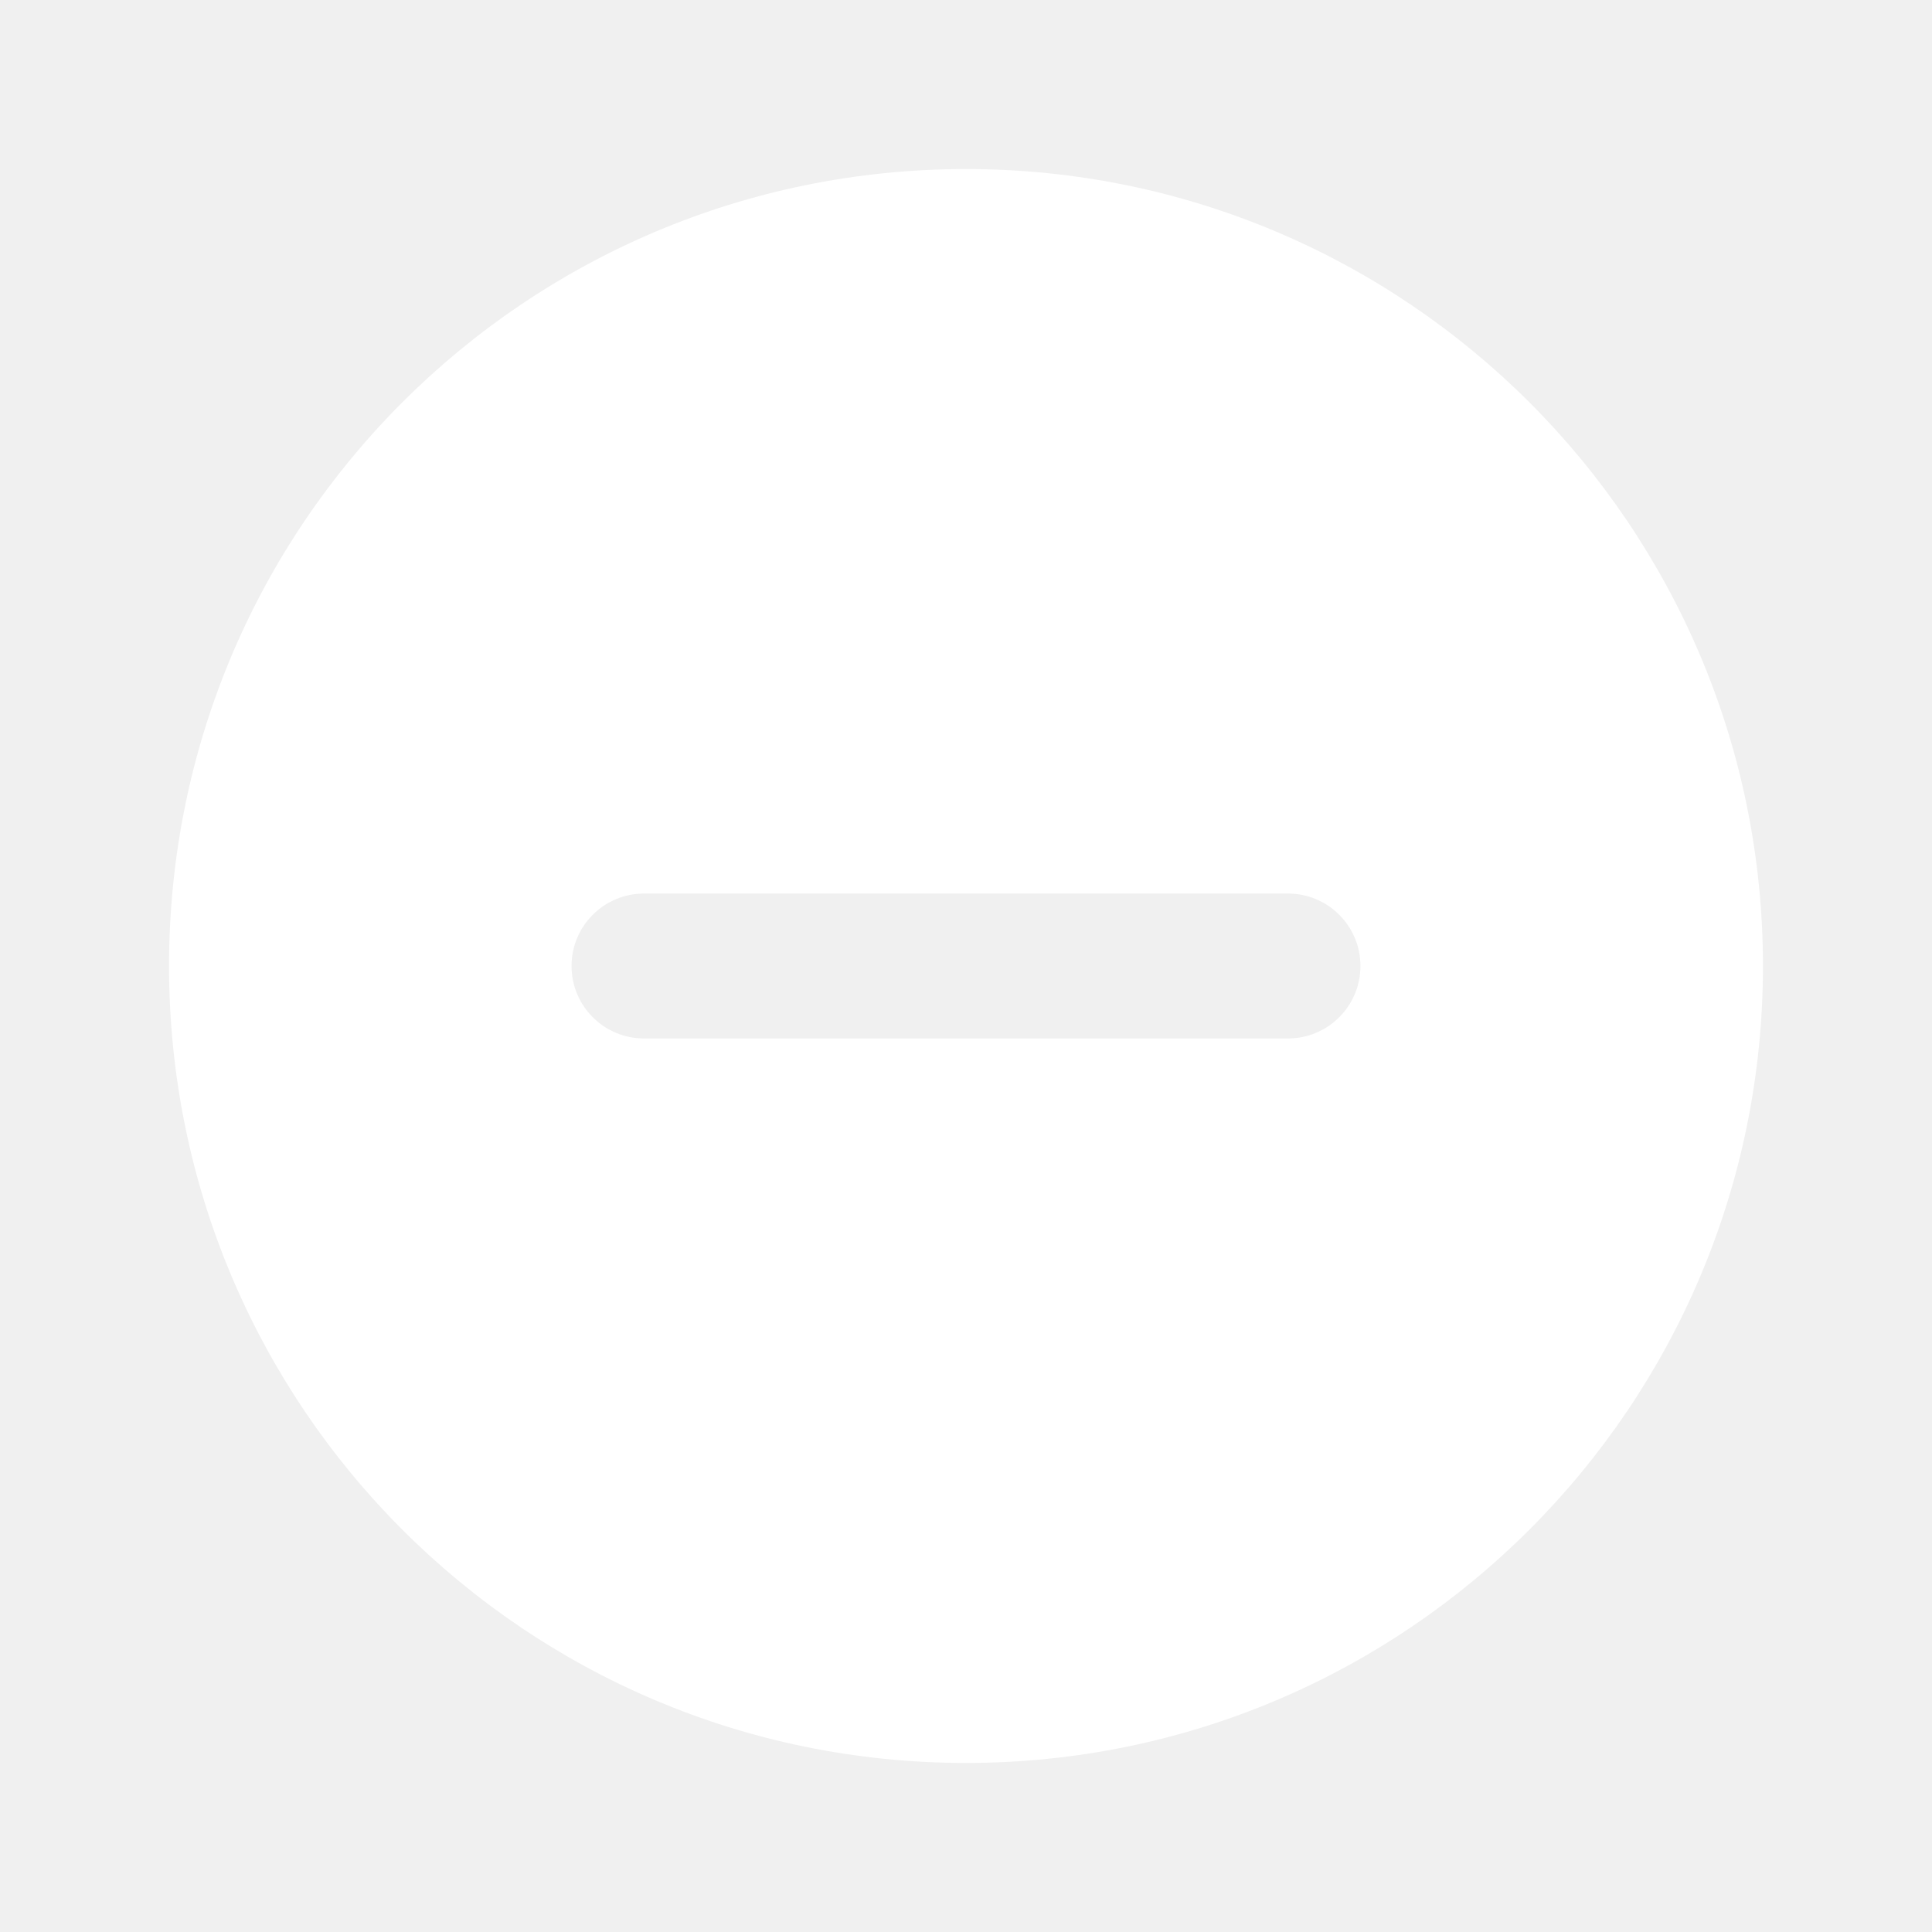
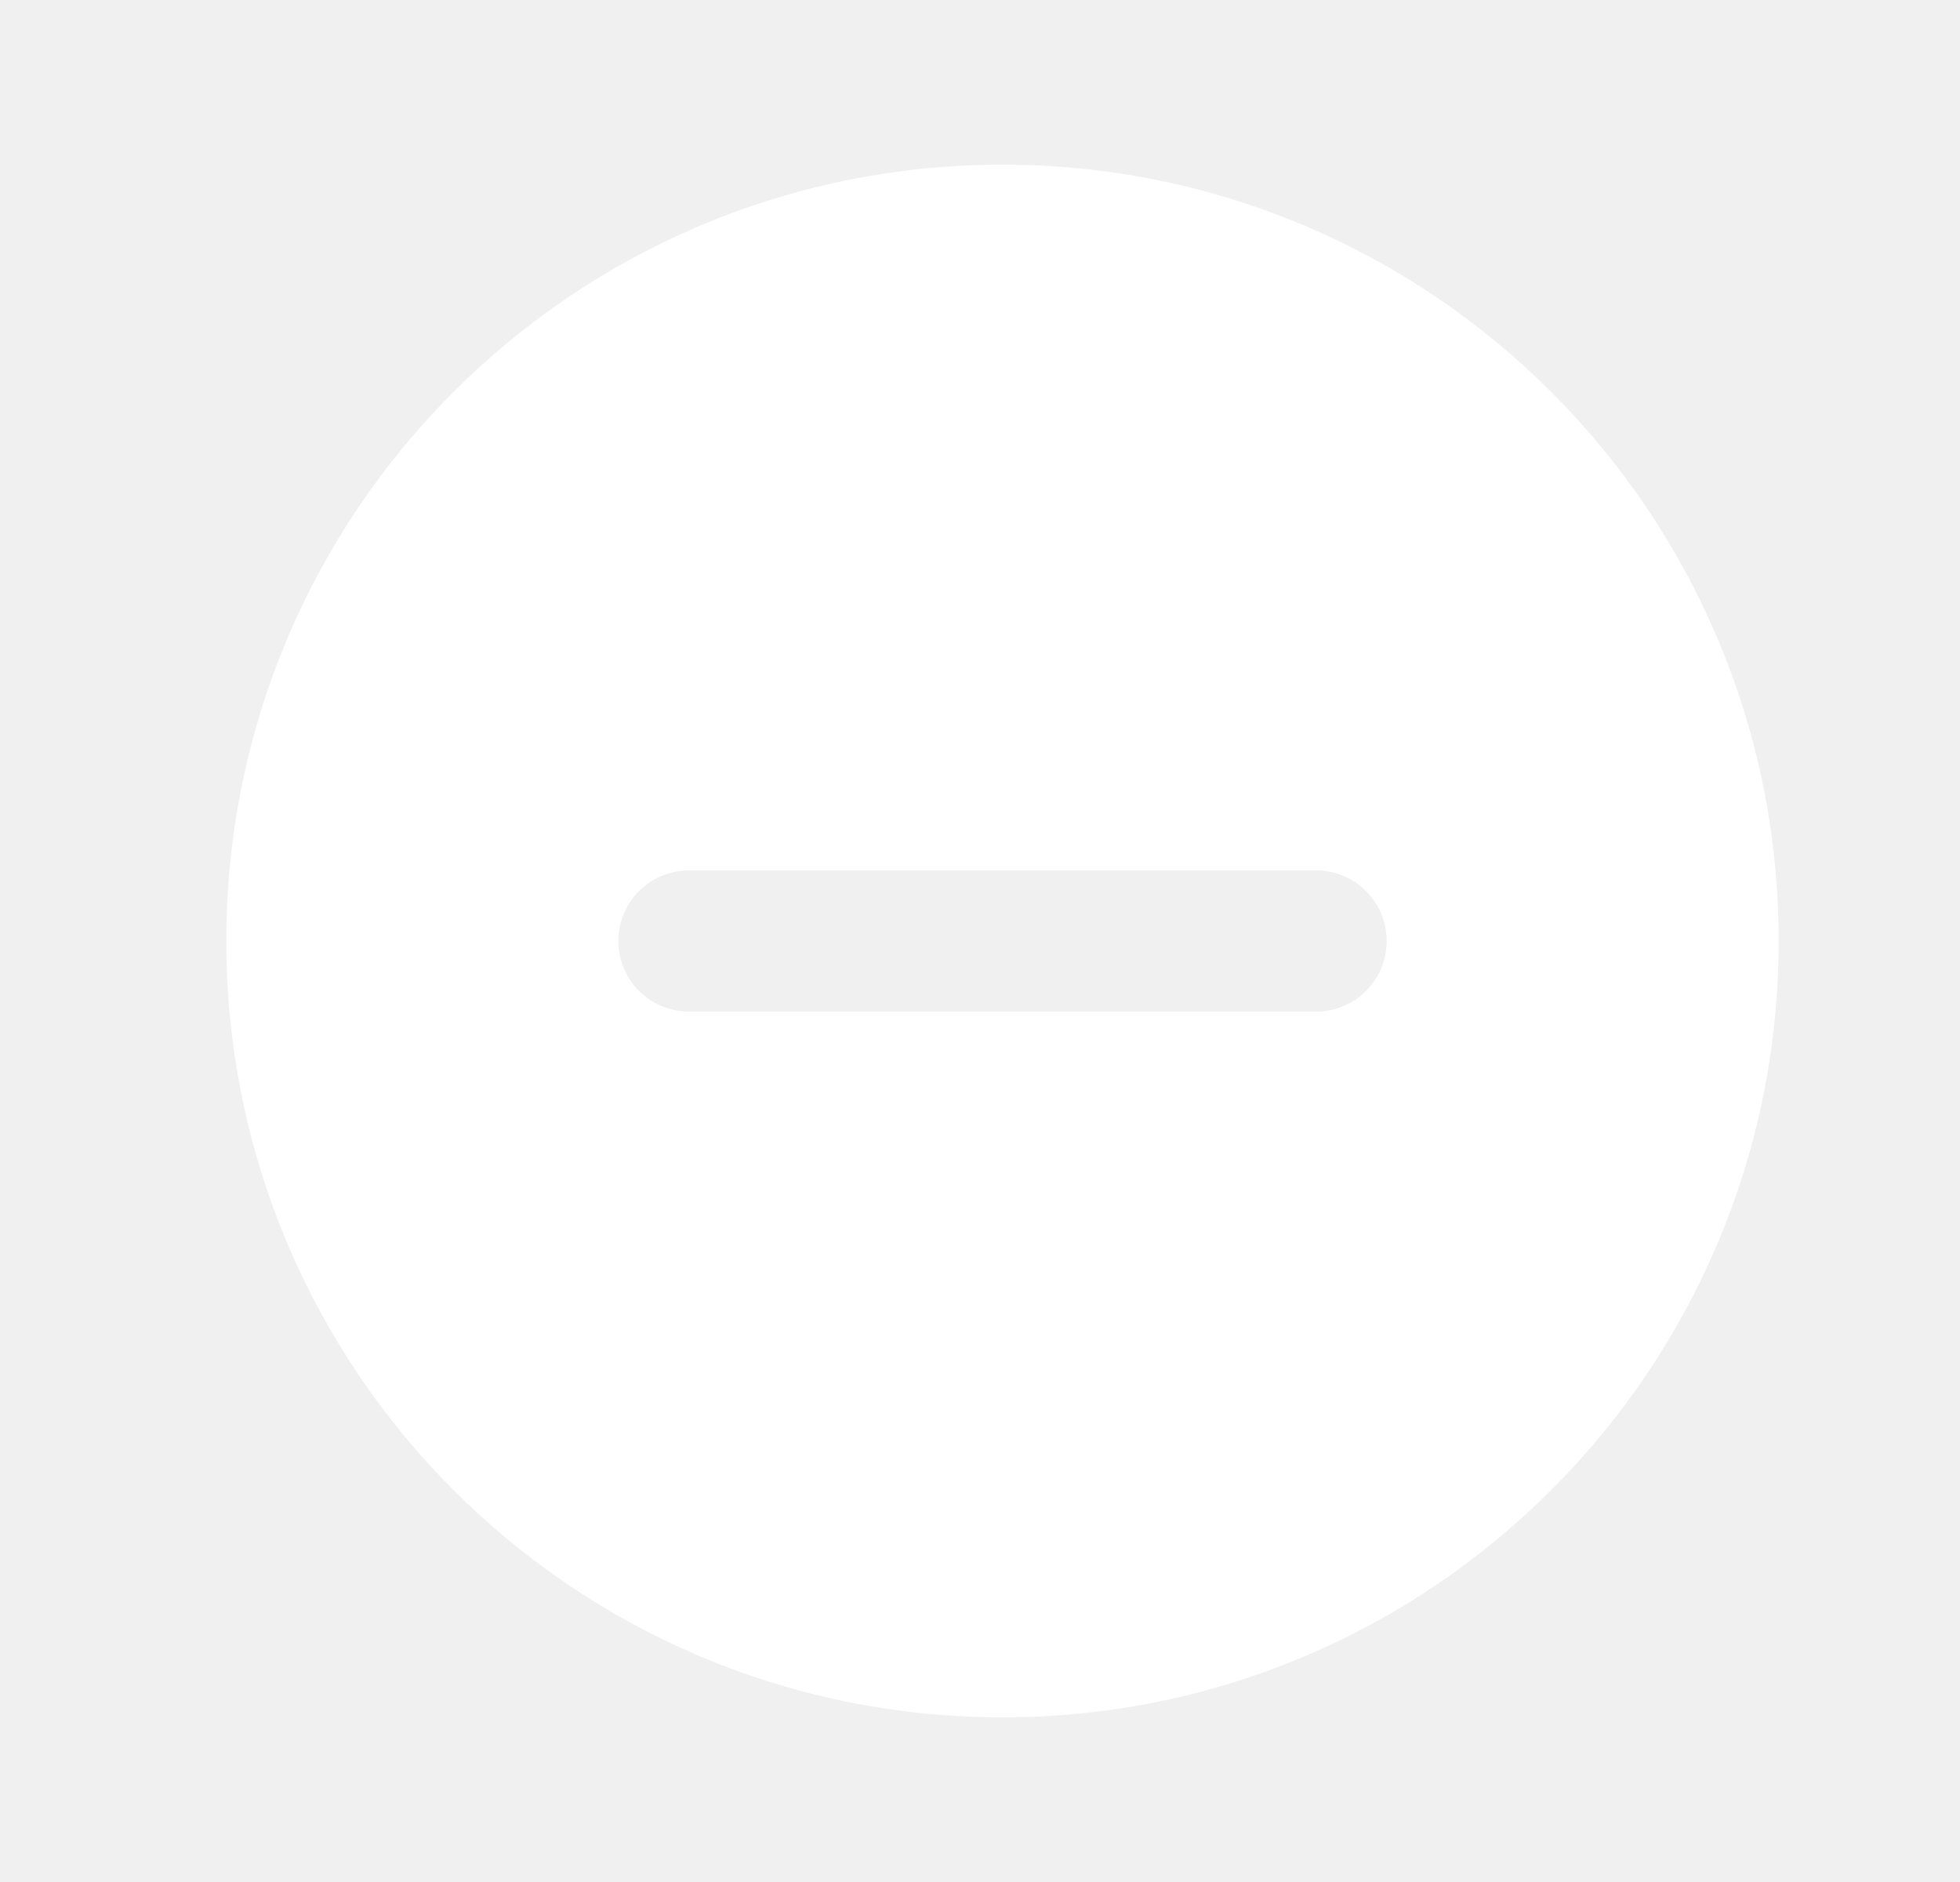
- <svg xmlns="http://www.w3.org/2000/svg" width="24" height="24" viewBox="0 0 24 24" fill="none">
-   <path fill-rule="evenodd" clip-rule="evenodd" d="M2.1 12C2.1 6.522 6.533 2.1 12 2.1C17.468 2.1 21.9 6.532 21.9 12C21.9 17.468 17.468 21.9 12 21.9C6.522 21.9 2.1 17.467 2.1 12ZM8 11.1C7.503 11.1 7.1 11.503 7.1 12C7.1 12.497 7.503 12.9 8 12.9H12H16C16.497 12.9 16.9 12.497 16.9 12C16.9 11.503 16.497 11.1 16 11.1H12H8Z" fill="white" />
+ <svg xmlns="http://www.w3.org/2000/svg" width="25" height="24" viewBox="0 0 25 24" fill="none">
+   <path fill-rule="evenodd" clip-rule="evenodd" d="M2.887 12C2.887 6.522 7.319 2.1 12.787 2.1C18.255 2.1 22.687 6.532 22.687 12C22.687 17.468 18.255 21.9 12.787 21.9C7.309 21.9 2.887 17.467 2.887 12ZM8.787 11.1C8.29 11.1 7.887 11.503 7.887 12C7.887 12.497 8.29 12.9 8.787 12.9H12.787H16.787C17.284 12.9 17.687 12.497 17.687 12C17.687 11.503 17.284 11.1 16.787 11.1H12.787H8.787Z" fill="white" />
</svg>
